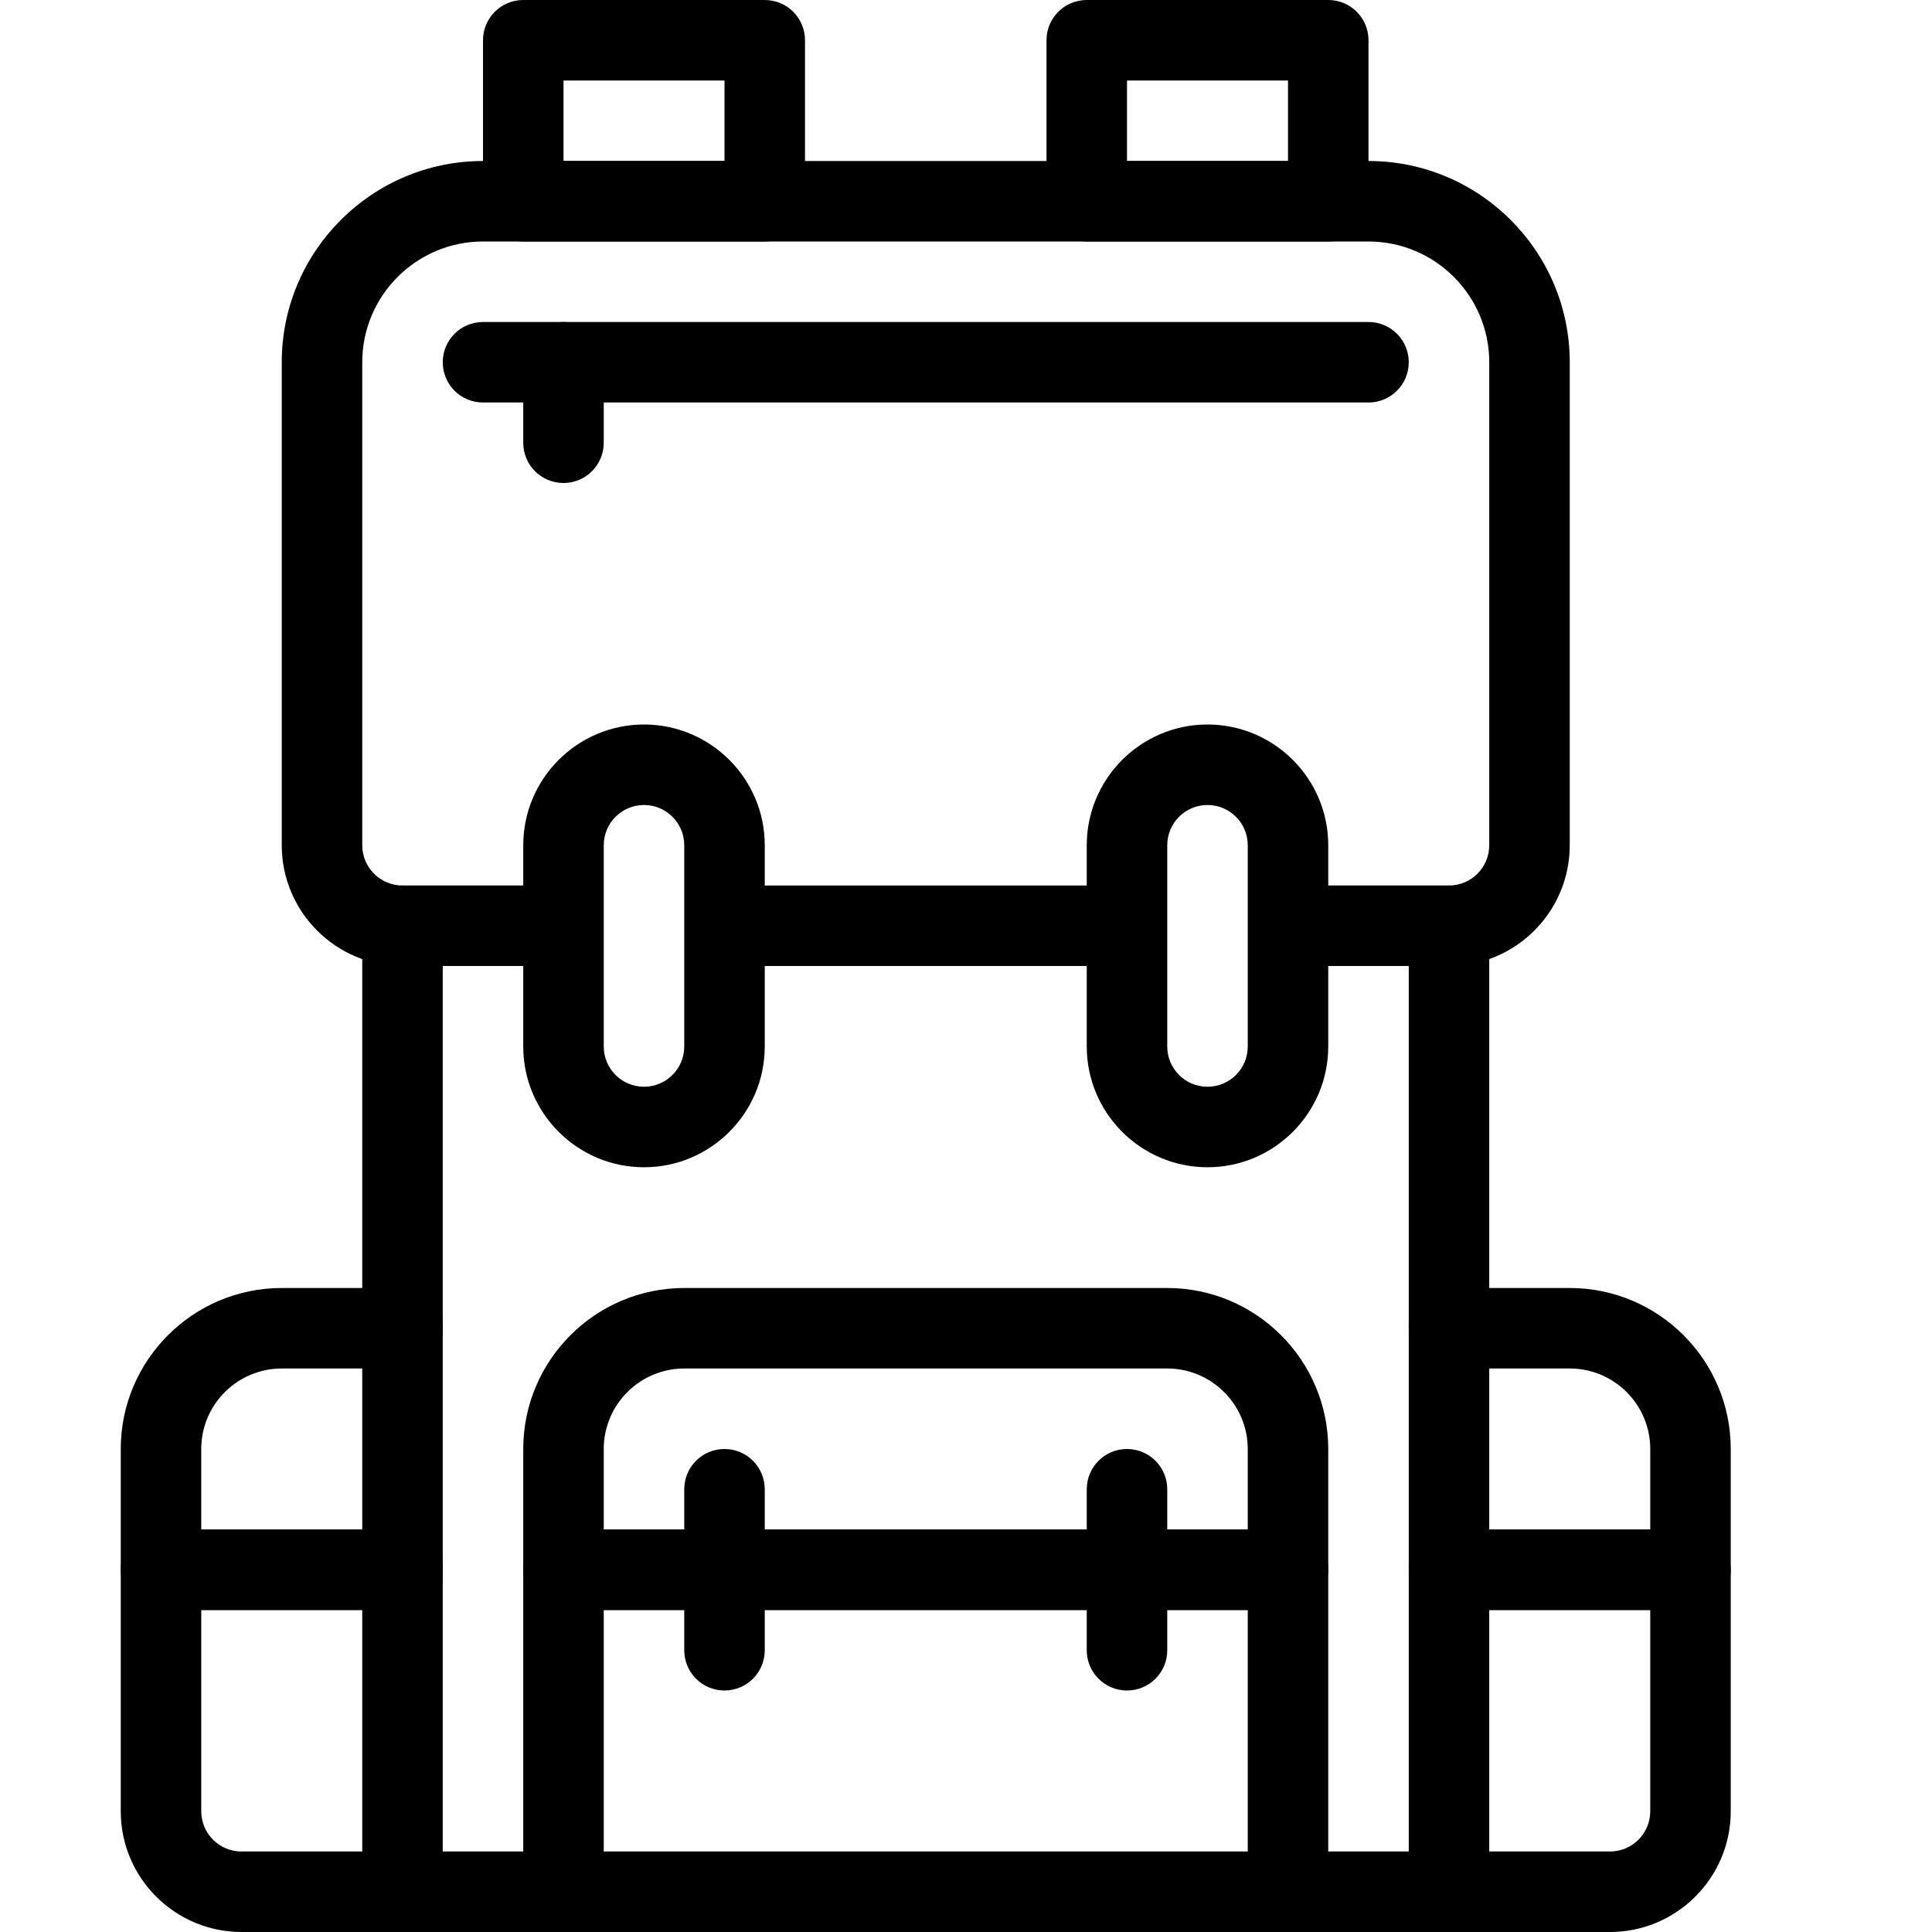
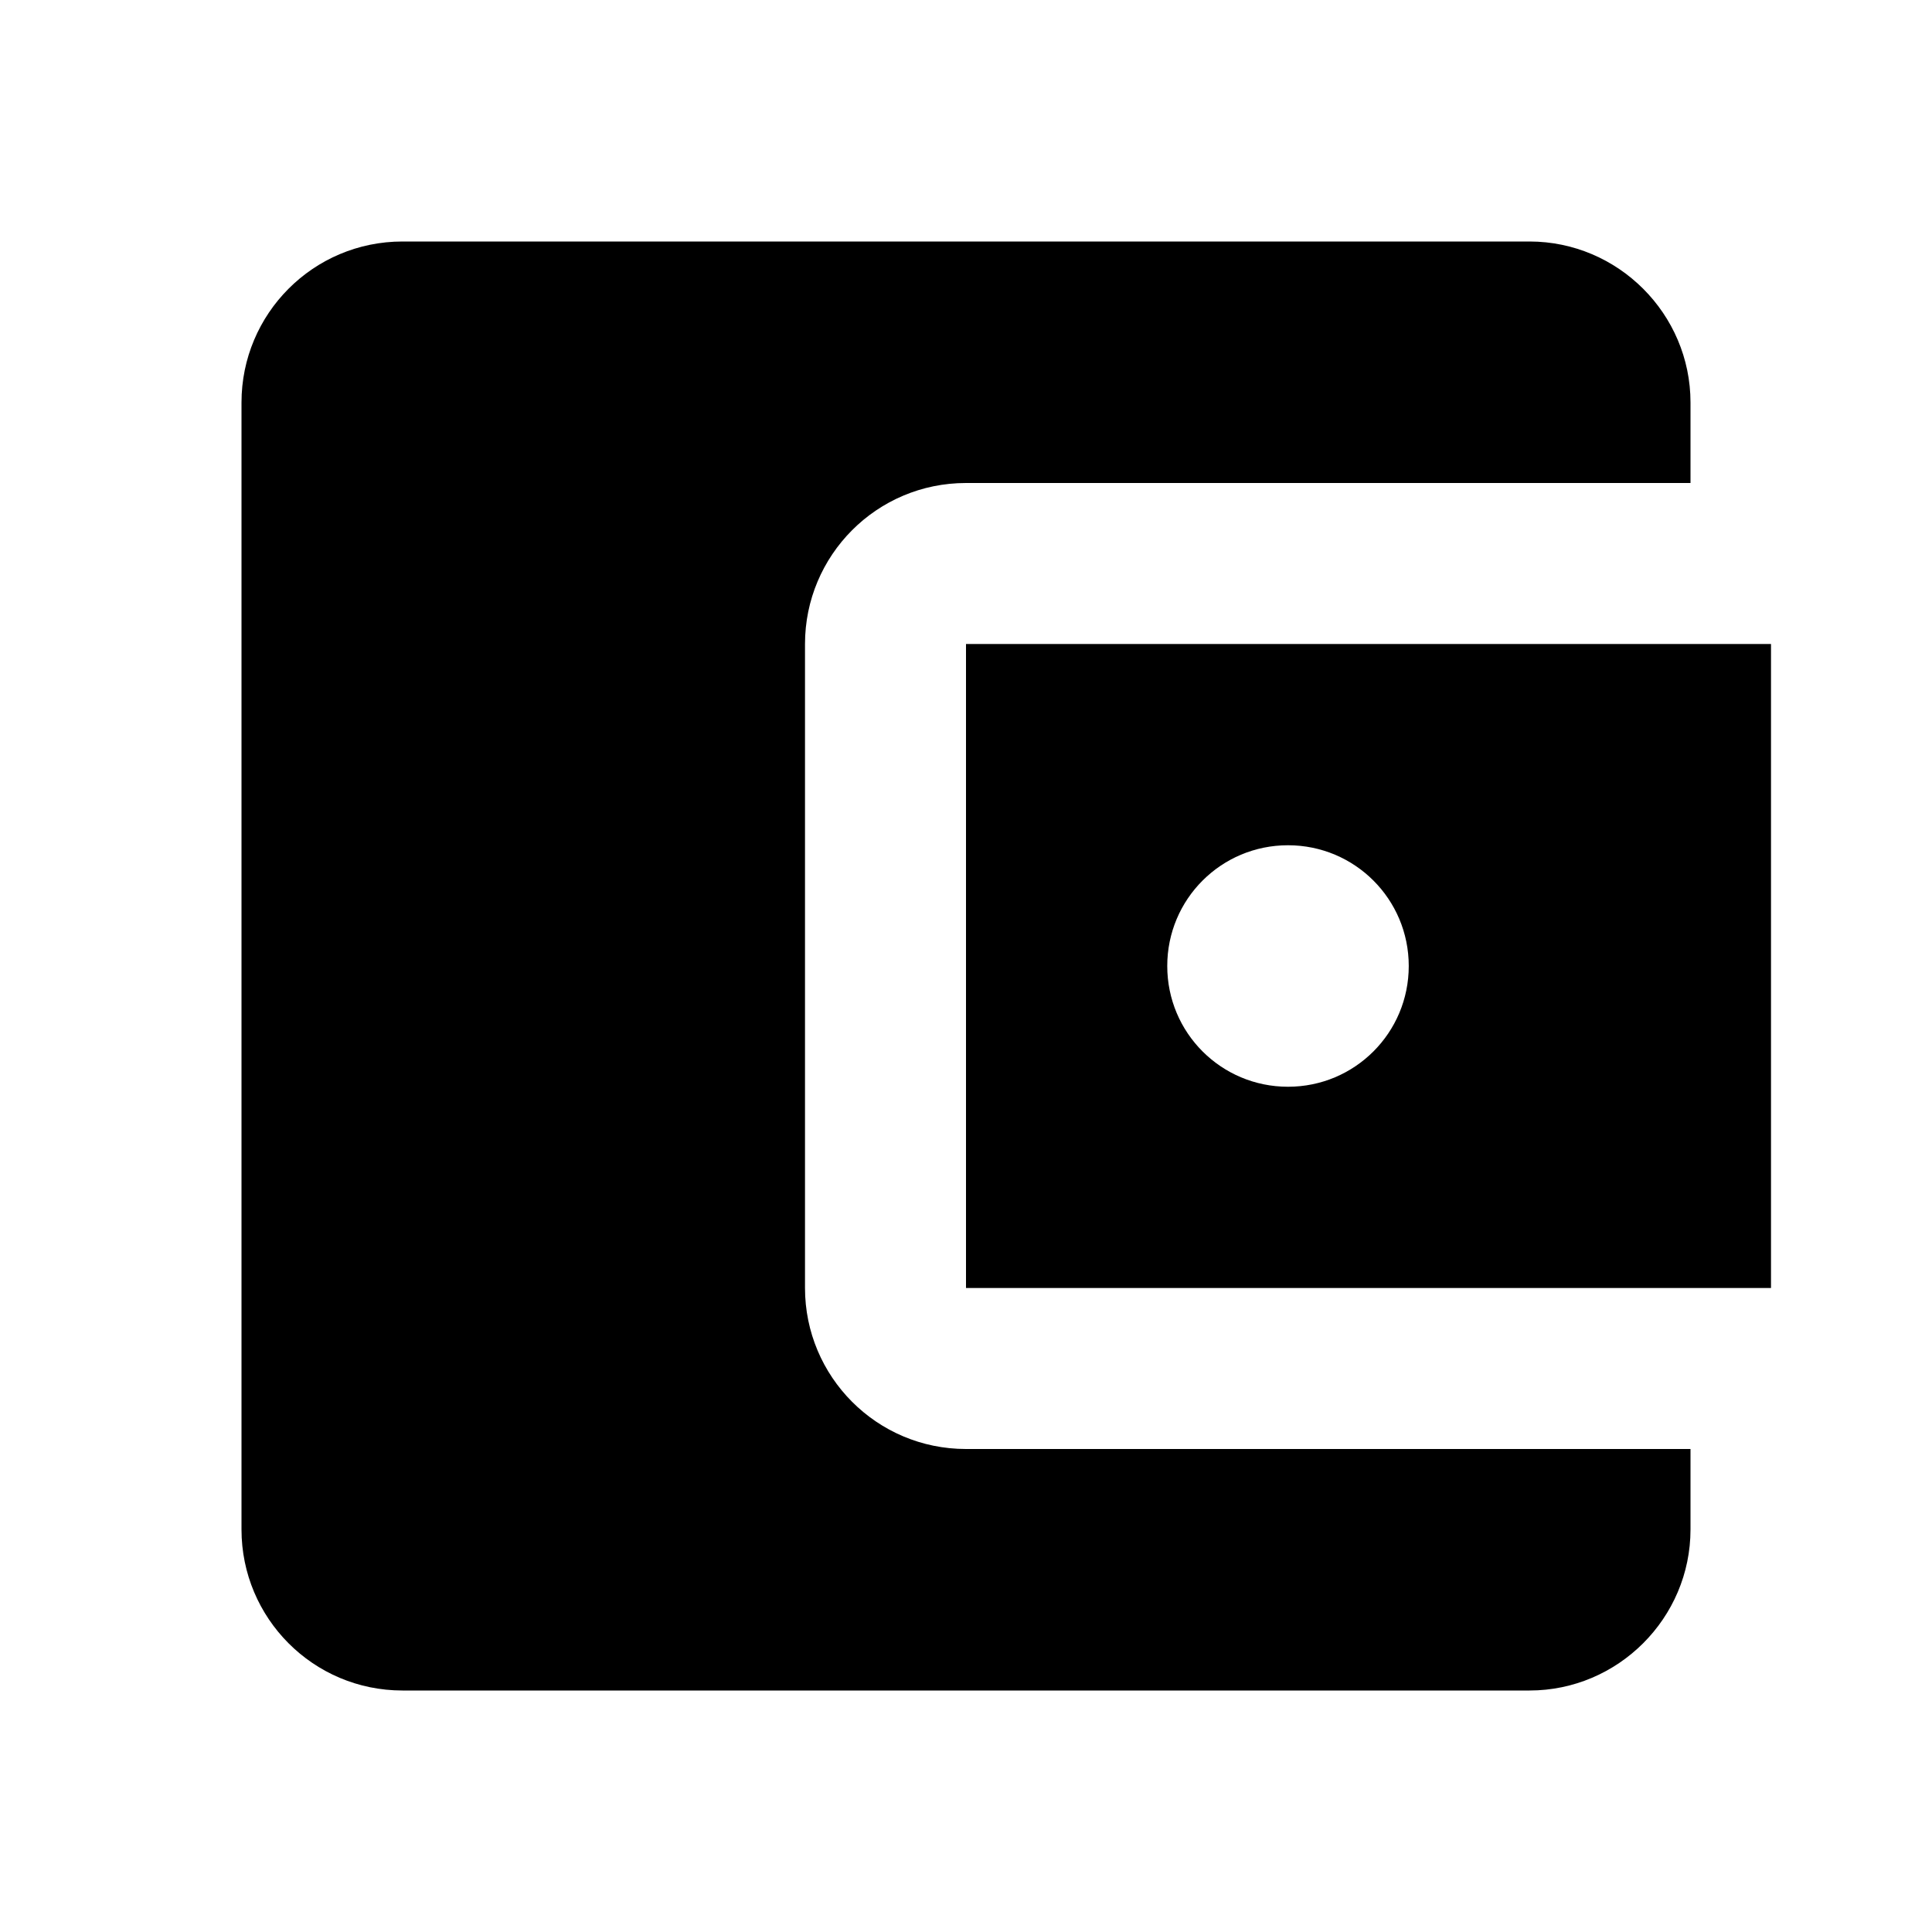
- <svg xmlns="http://www.w3.org/2000/svg" enable-background="new 0 0 48 48" height="48px" version="1.1" viewBox="0 0 48 48" width="48px" xml:space="preserve">
-   <g id="Expanded">
-     <g>
-       <g>
-         <path d="M36,24h-4v-2h4c0.552,0,1-0.448,1-1V9c0-1.654-1.346-3-3-3H12c-1.654,0-3,1.346-3,3v12c0,0.552,0.448,1,1,1h4v2h-4     c-1.654,0-3-1.346-3-3V9c0-2.757,2.243-5,5-5h22c2.757,0,5,2.243,5,5v12C39,22.654,37.654,24,36,24z" />
-       </g>
-       <g>
-         <path d="M33,6h-6c-0.553,0-1-0.447-1-1V1c0-0.553,0.447-1,1-1h6c0.553,0,1,0.447,1,1v4C34,5.553,33.553,6,33,6z M28,4h4V2h-4V4z" />
-       </g>
-       <g>
-         <path d="M19,6h-6c-0.553,0-1-0.447-1-1V1c0-0.553,0.447-1,1-1h6c0.553,0,1,0.447,1,1v4C20,5.553,19.553,6,19,6z M14,4h4V2h-4V4z" />
-       </g>
-       <g>
-         <path d="M10,40H4c-0.553,0-1-0.447-1-1v-3c0-2.206,1.794-4,4-4h3c0.553,0,1,0.447,1,1v6C11,39.553,10.553,40,10,40z M5,38h4v-4H7     c-1.103,0-2,0.897-2,2V38z" />
-       </g>
-       <g>
-         <path d="M10,48H6c-1.654,0-3-1.346-3-3v-6c0-0.553,0.447-1,1-1h6c0.553,0,1,0.447,1,1v8C11,47.553,10.553,48,10,48z M5,40v5     c0,0.552,0.448,1,1,1h3v-6H5z" />
-       </g>
-       <g>
-         <path d="M42,40h-6c-0.553,0-1-0.447-1-1v-6c0-0.553,0.447-1,1-1h3c2.206,0,4,1.794,4,4v3C43,39.553,42.553,40,42,40z M37,38h4v-2     c0-1.103-0.897-2-2-2h-2V38z" />
-       </g>
-       <g>
-         <path d="M40,48h-4c-0.553,0-1-0.447-1-1v-8c0-0.553,0.447-1,1-1h6c0.553,0,1,0.447,1,1v6C43,46.654,41.654,48,40,48z M37,46h3     c0.552,0,1-0.448,1-1v-5h-4V46z" />
-       </g>
-       <g>
-         <path d="M32,40H14c-0.553,0-1-0.447-1-1v-3c0-2.206,1.794-4,4-4h12c2.206,0,4,1.794,4,4v3C33,39.553,32.553,40,32,40z M15,38h16     v-2c0-1.103-0.897-2-2-2H17c-1.103,0-2,0.897-2,2V38z" />
-       </g>
-       <g>
-         <path d="M16,29c-1.654,0-3-1.346-3-3v-5c0-1.654,1.346-3,3-3s3,1.346,3,3v5C19,27.654,17.654,29,16,29z M16,20     c-0.552,0-1,0.448-1,1v5c0,0.552,0.448,1,1,1s1-0.448,1-1v-5C17,20.448,16.552,20,16,20z" />
-       </g>
-       <g>
-         <path d="M30,29c-1.654,0-3-1.346-3-3v-5c0-1.654,1.346-3,3-3s3,1.346,3,3v5C33,27.654,31.654,29,30,29z M30,20     c-0.552,0-1,0.448-1,1v5c0,0.552,0.448,1,1,1s1-0.448,1-1v-5C31,20.448,30.552,20,30,20z" />
-       </g>
-       <g>
-         <path d="M34,10H12c-0.553,0-1-0.447-1-1s0.447-1,1-1h22c0.553,0,1,0.447,1,1S34.553,10,34,10z" />
-       </g>
-       <g>
-         <path d="M14,12c-0.553,0-1-0.447-1-1V9c0-0.553,0.447-1,1-1s1,0.447,1,1v2C15,11.553,14.553,12,14,12z" />
-       </g>
-       <g>
-         <path d="M18,42c-0.553,0-1-0.447-1-1v-4c0-0.553,0.447-1,1-1s1,0.447,1,1v4C19,41.553,18.553,42,18,42z" />
-       </g>
-       <g>
-         <path d="M28,42c-0.553,0-1-0.447-1-1v-4c0-0.553,0.447-1,1-1s1,0.447,1,1v4C29,41.553,28.553,42,28,42z" />
-       </g>
-       <g>
-         <rect height="2" width="10" x="18" y="22" />
-       </g>
-       <g>
-         <path d="M10,34c-0.553,0-1-0.447-1-1V23c0-0.553,0.447-1,1-1s1,0.447,1,1v10C11,33.553,10.553,34,10,34z" />
-       </g>
-       <g>
-         <path d="M36,34c-0.553,0-1-0.447-1-1V23c0-0.553,0.447-1,1-1s1,0.447,1,1v10C37,33.553,36.553,34,36,34z" />
-       </g>
-       <g>
-         <path d="M36,48H10c-0.553,0-1-0.447-1-1s0.447-1,1-1h26c0.553,0,1,0.447,1,1S36.553,48,36,48z" />
-       </g>
-       <g>
-         <path d="M32,48c-0.553,0-1-0.447-1-1v-7H15v7c0,0.553-0.447,1-1,1s-1-0.447-1-1v-8c0-0.553,0.447-1,1-1h18c0.553,0,1,0.447,1,1v8     C33,47.553,32.553,48,32,48z" />
-       </g>
-     </g>
-   </g>
+ <svg xmlns="http://www.w3.org/2000/svg" fill="#000000" height="24" viewBox="0 0 24 24" width="24">
+   <path d="M0 0h24v24H0z" fill="none" />
+   <path d="M21 18v1c0 1.1-.9 2-2 2H5c-1.11 0-2-.9-2-2V5c0-1.1.89-2 2-2h14c1.1 0 2 .9 2 2v1h-9c-1.11 0-2 .9-2 2v8c0 1.1.89 2 2 2h9zm-9-2h10V8H12v8zm4-2.5c-.83 0-1.5-.67-1.5-1.5s.67-1.5 1.5-1.5 1.5.67 1.5 1.5-.67 1.5-1.5 1.5z" />
</svg>
